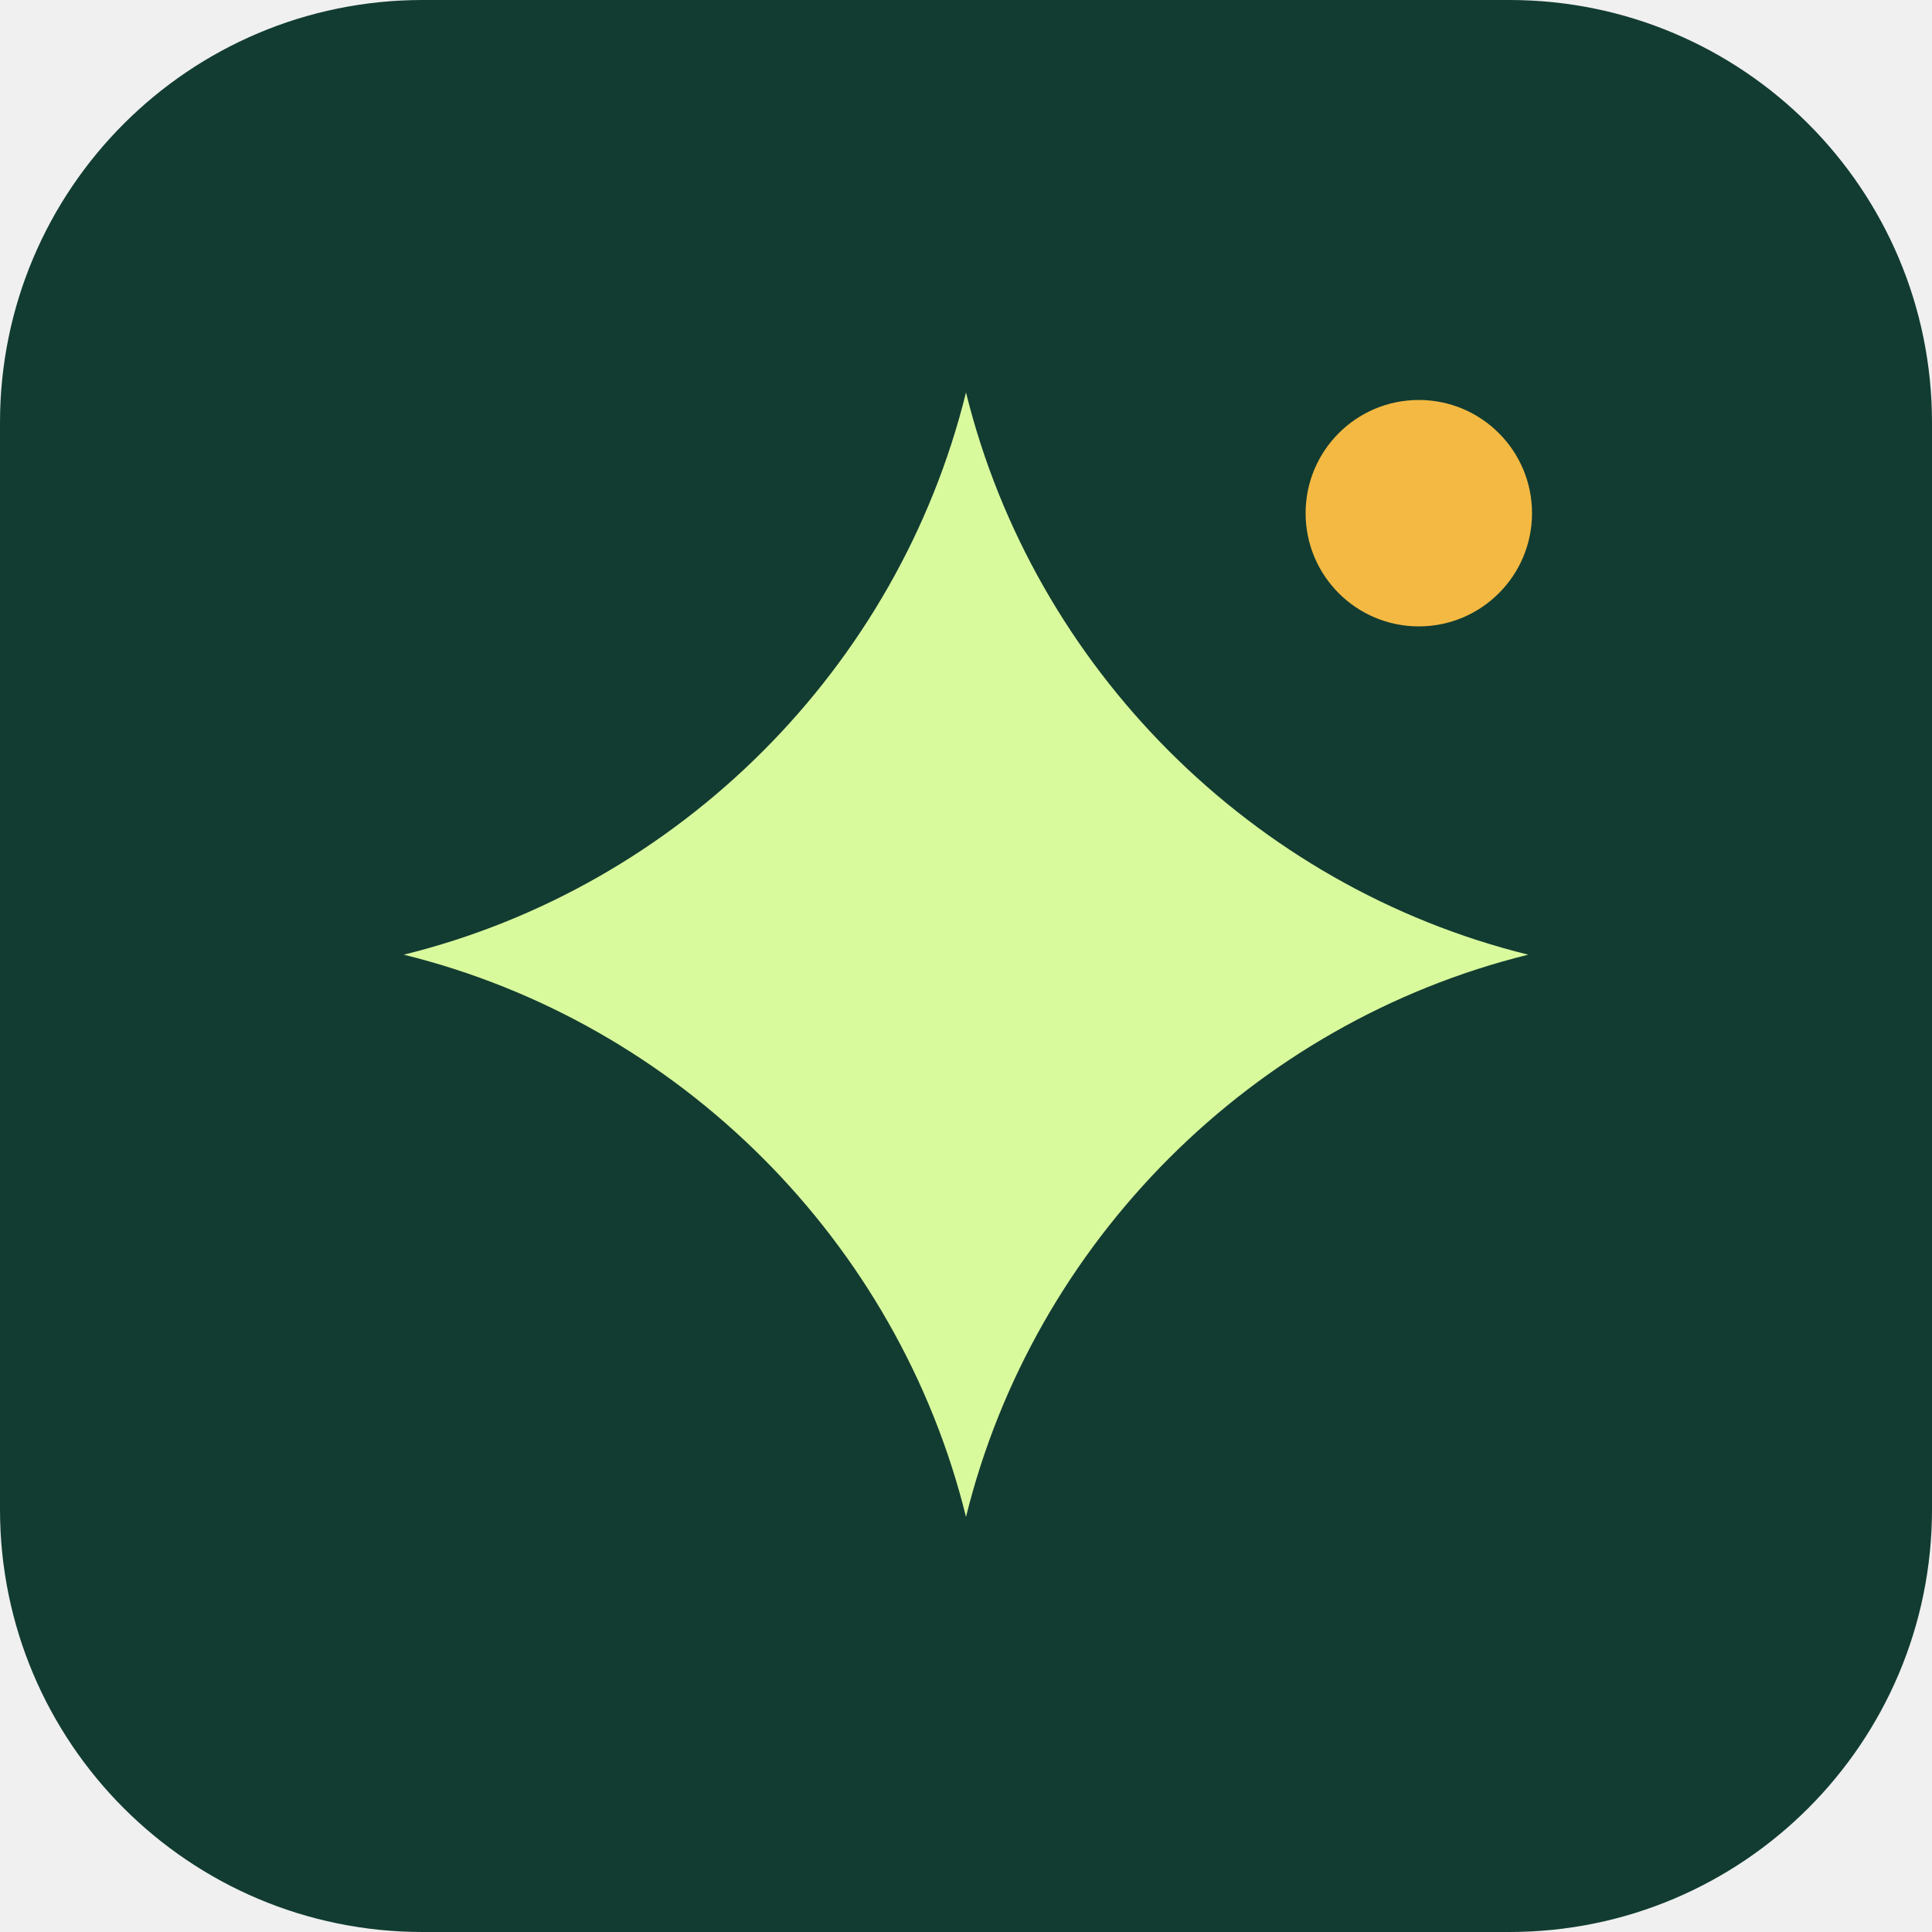
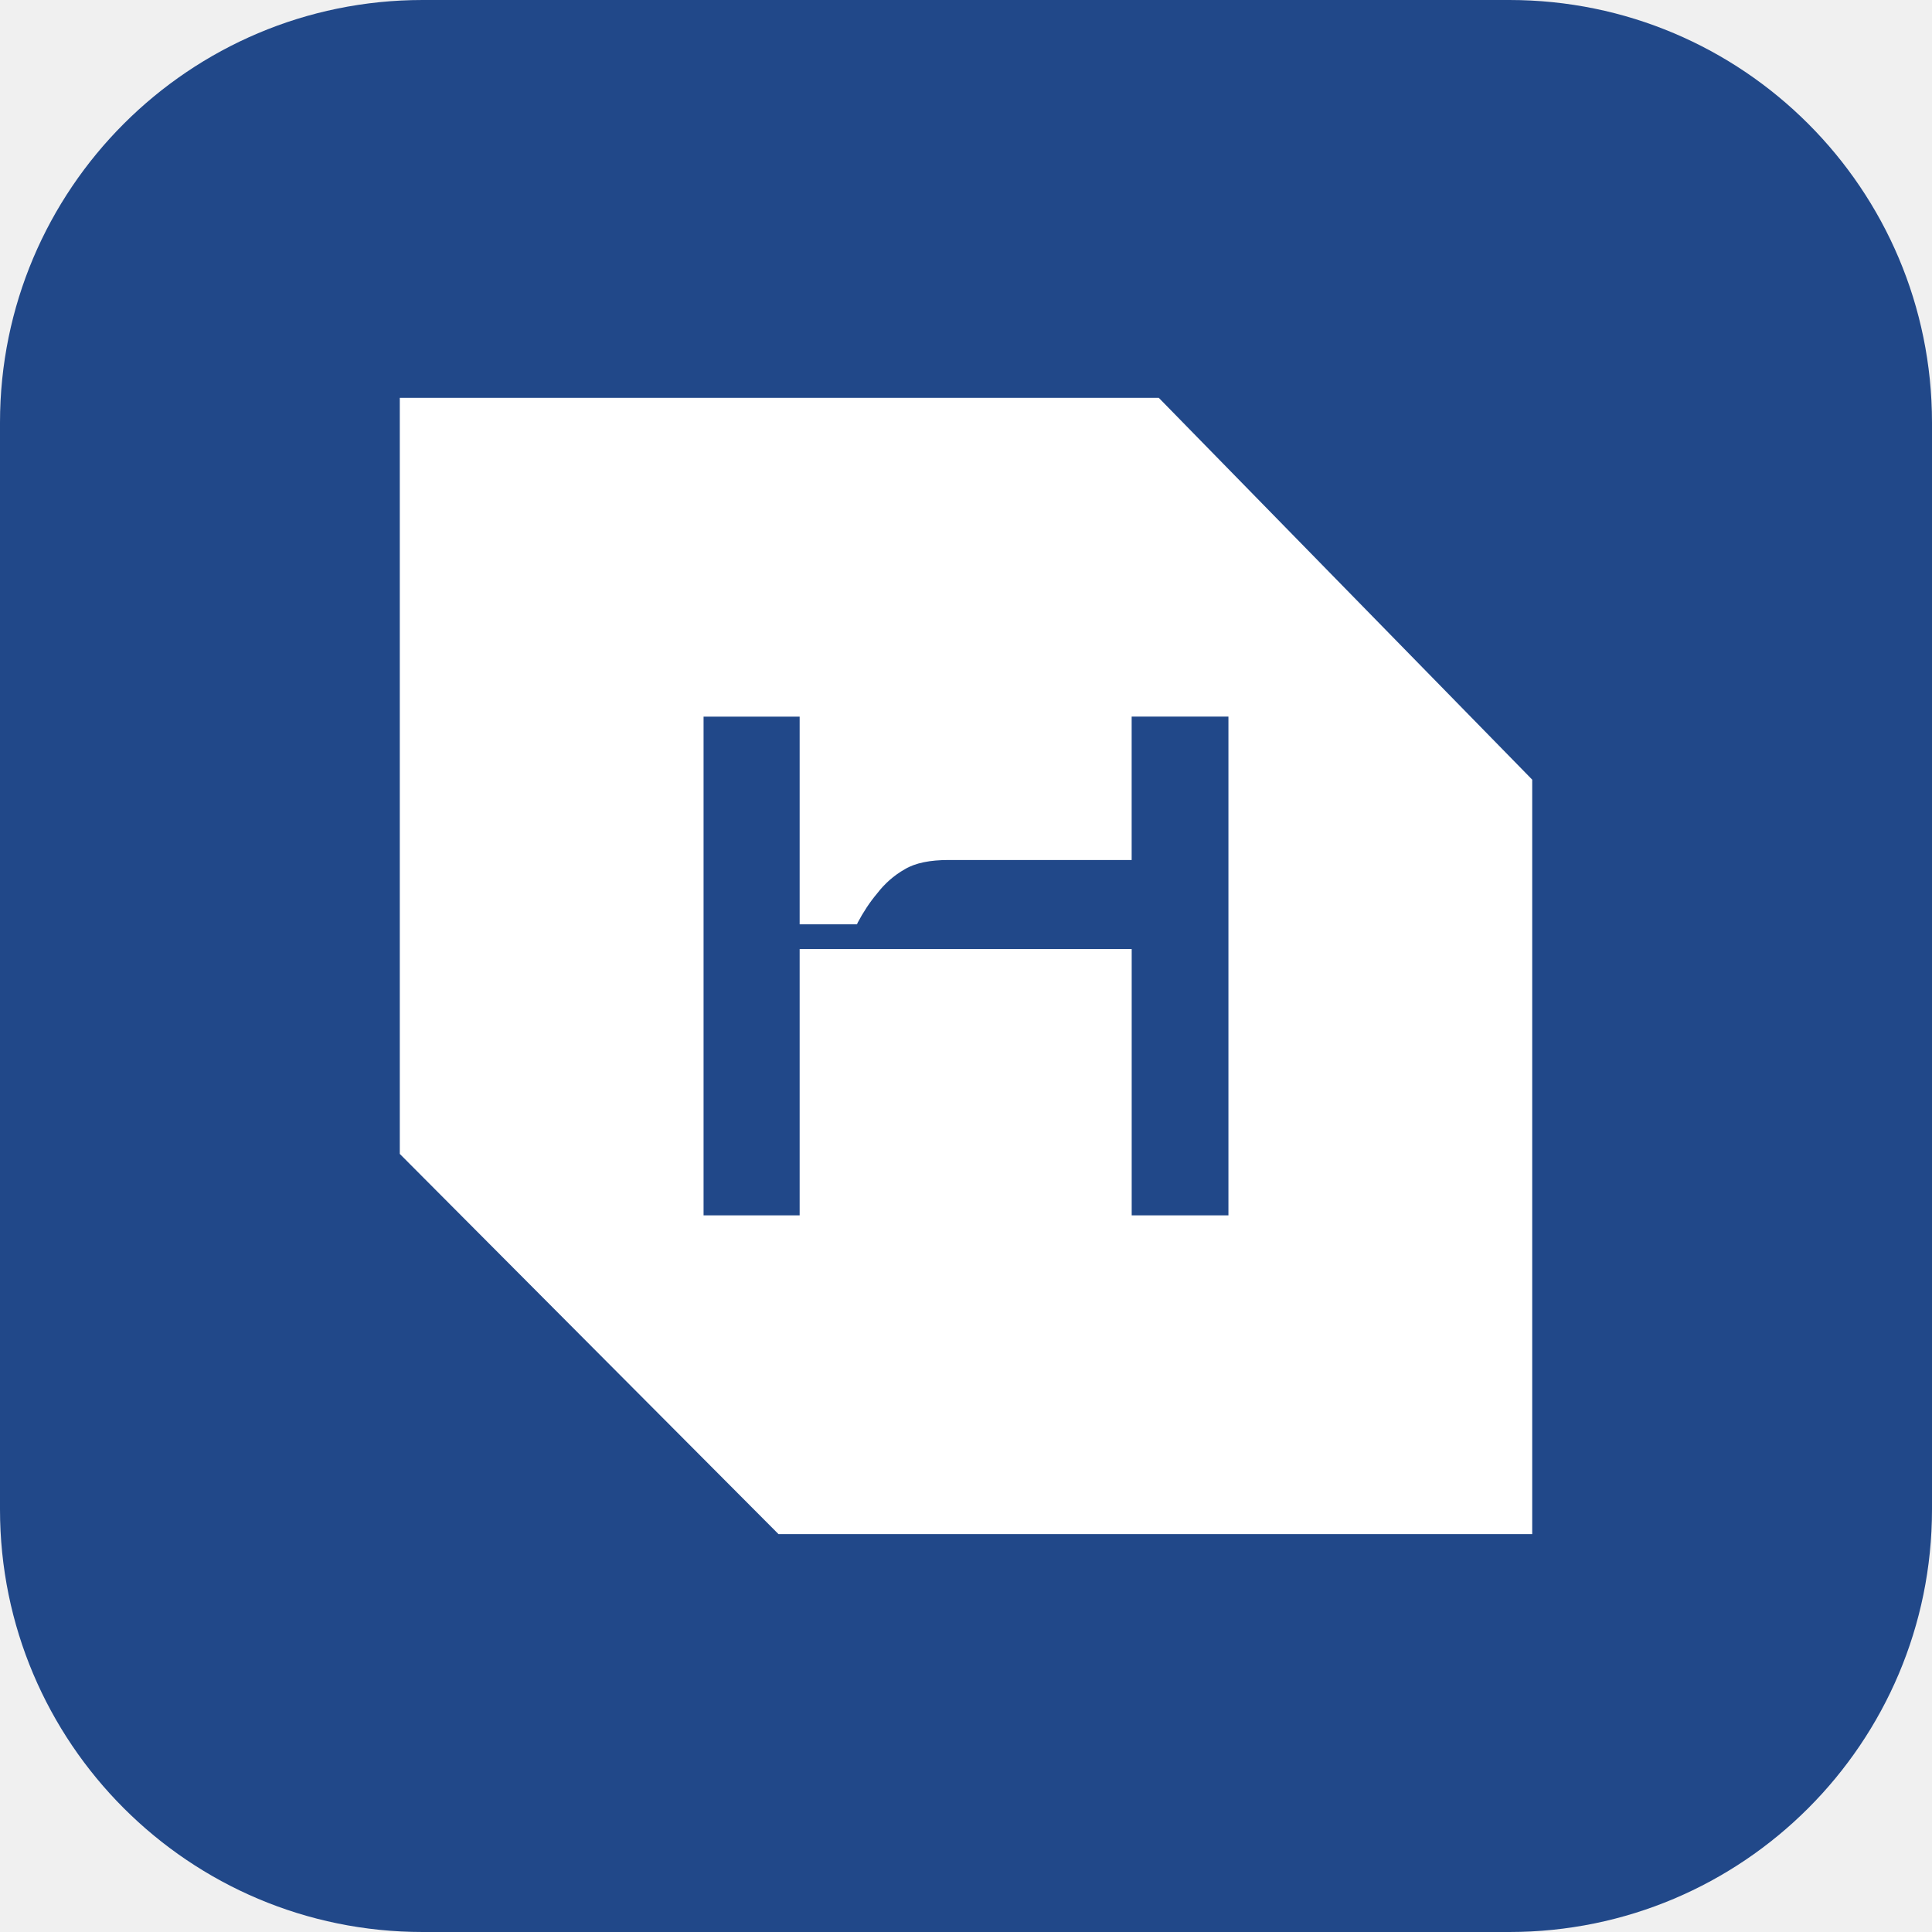
<svg xmlns="http://www.w3.org/2000/svg" width="512" height="512" viewBox="0 0 512 512">
-   <rect width="512" height="512" rx="112" fill="#123c31" />
-   <path d="M256 104c18 73 76 131 149 149-73 18-131 76-149 149-18-73-76-131-149-149 73-18 131-76 149-149Z" fill="#d9f99d" />
-   <circle cx="376" cy="136" r="30" fill="#f4b942" />
+   <rect width="512" height="512" rx="112" fill="#214889" />
+   <svg x="102.4" y="102.4" width="307.2" height="307.2" viewBox="0 0 334.31 334">
+     <path d="M222.76,3.15H3.86v218.04l109.22,109.65h217.37V113.26L222.76,3.15ZM242.85,238.92h-27.91v-76.81h-95.76v76.81h-27.71V95.08h27.71v59.9h16.5q.2-.2.2-.41c1.63-3.06,3.46-5.91,5.7-8.56,2.04-2.65,4.69-5.09,7.95-6.93,3.06-1.83,7.33-2.65,12.63-2.65h52.77v-41.36h27.91v143.85Z" fill="#fff" />
+   </svg>
</svg>
